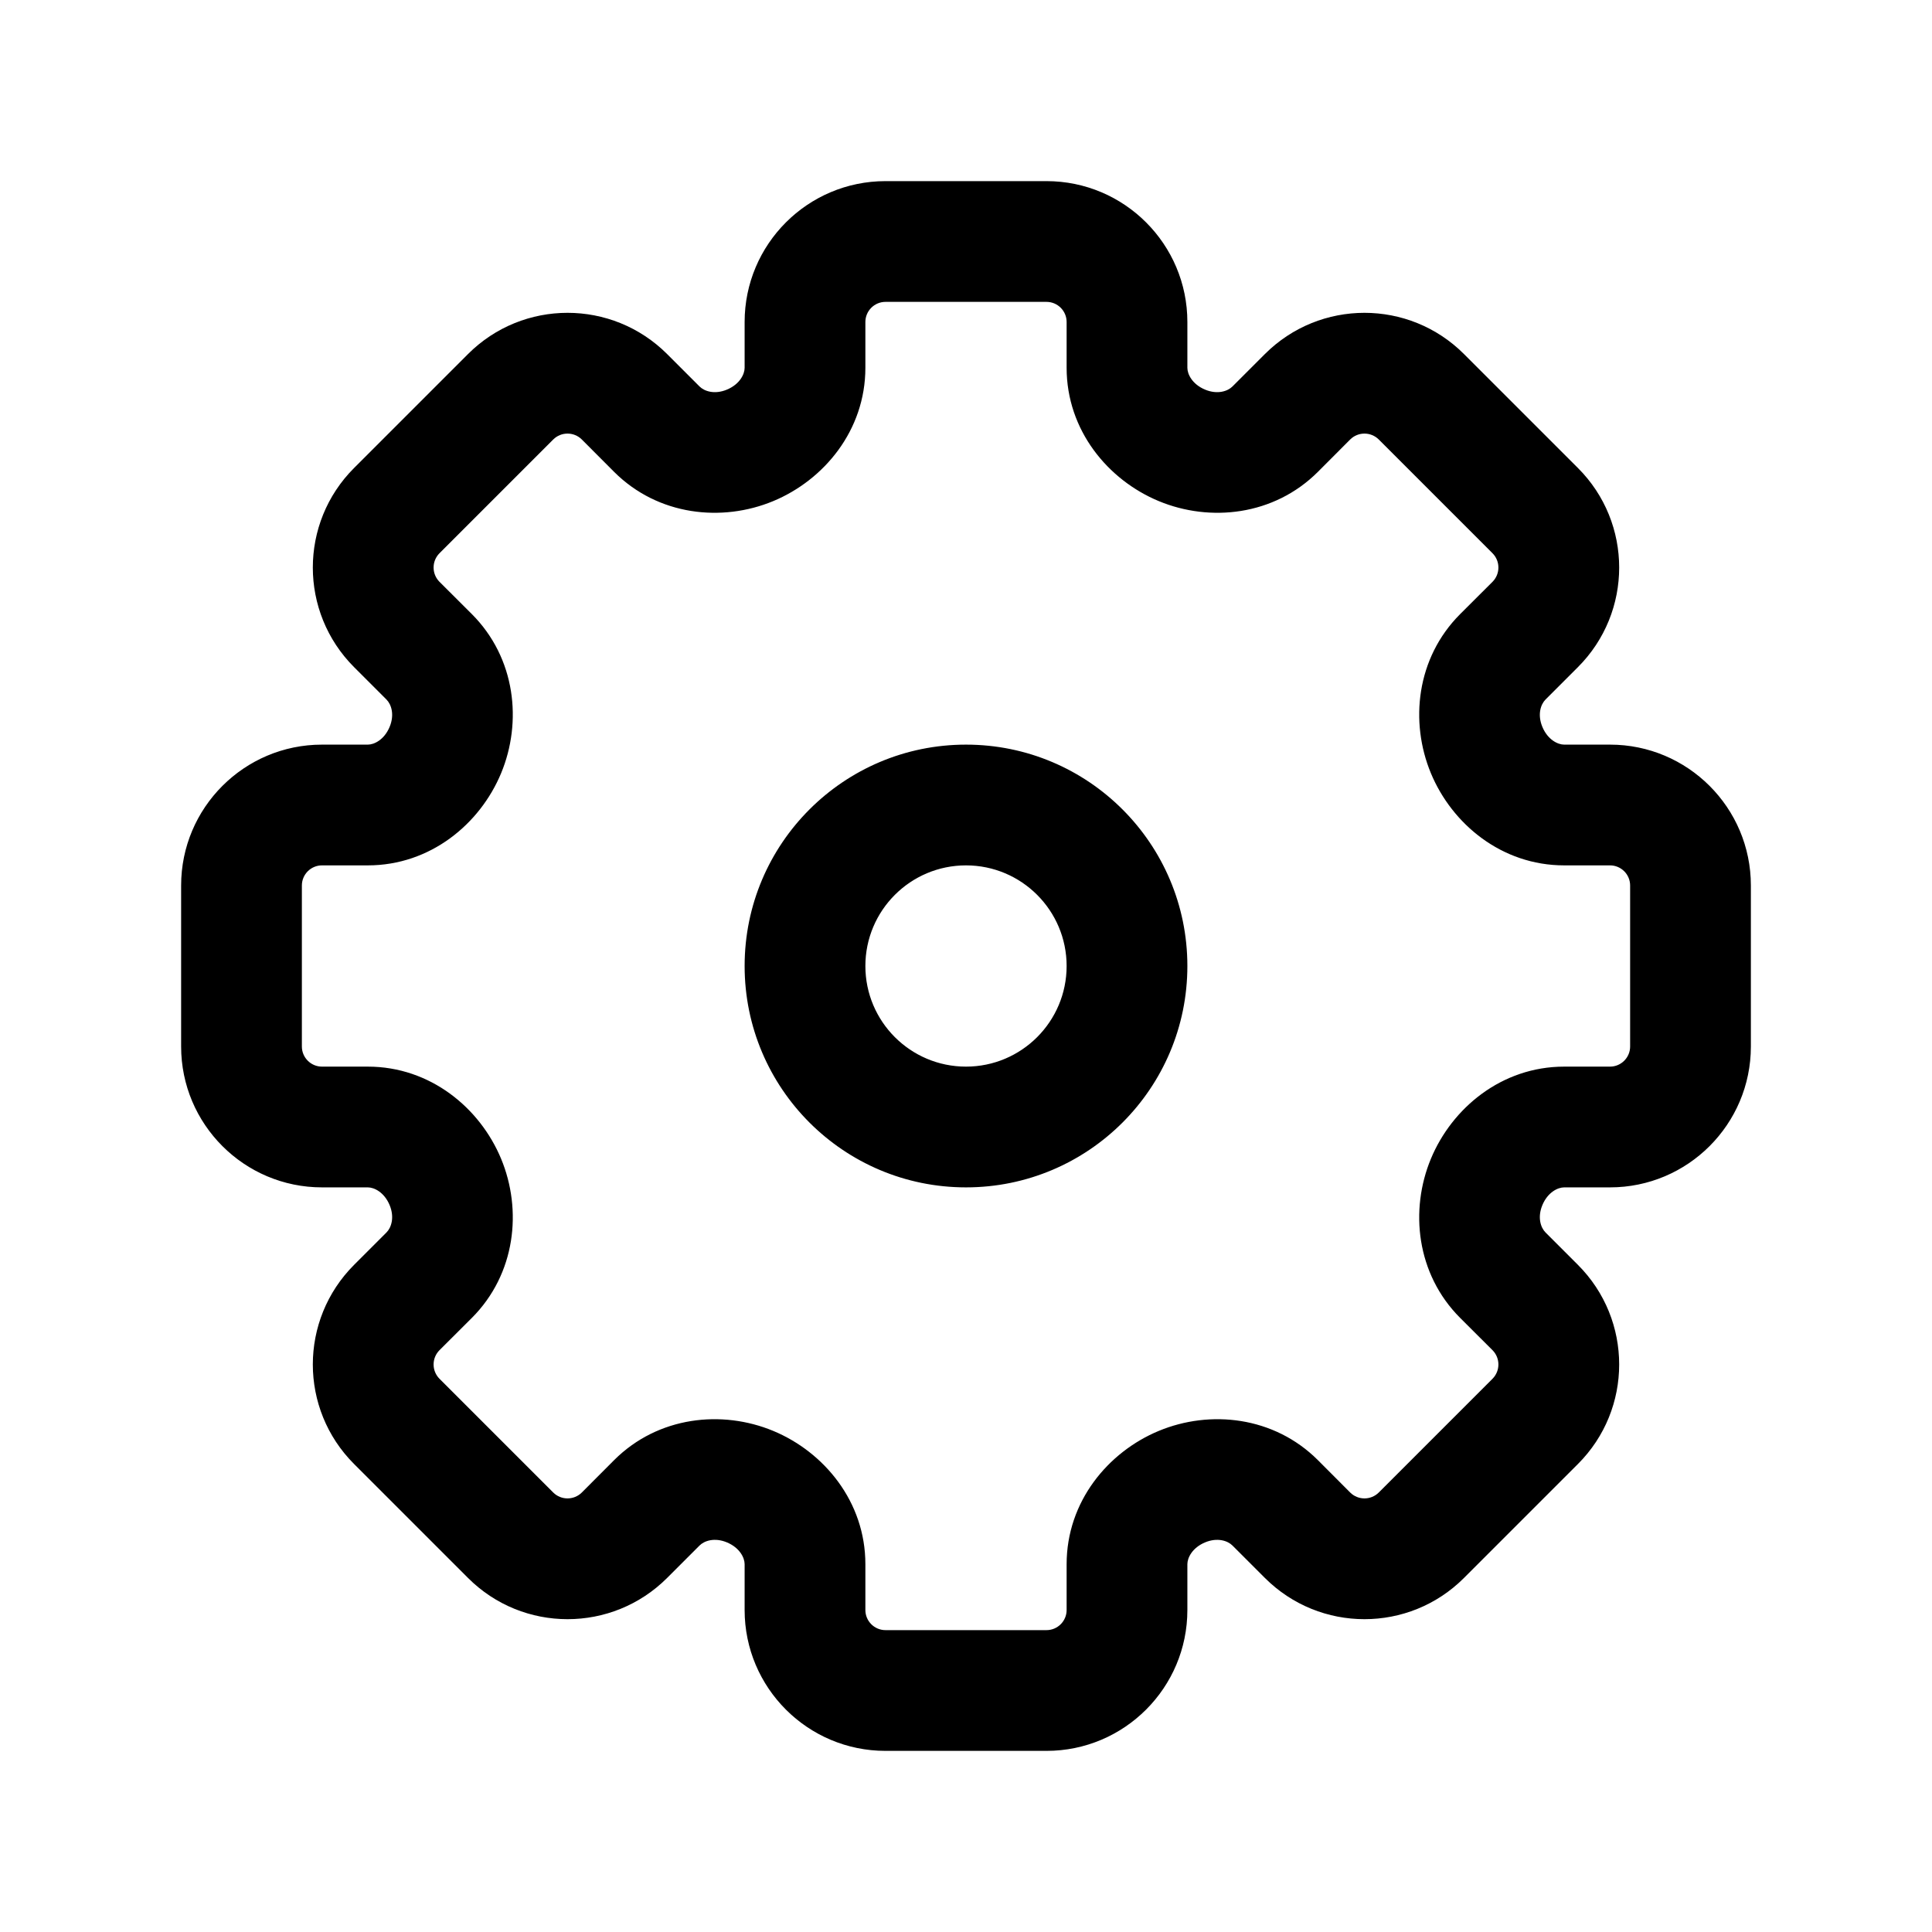
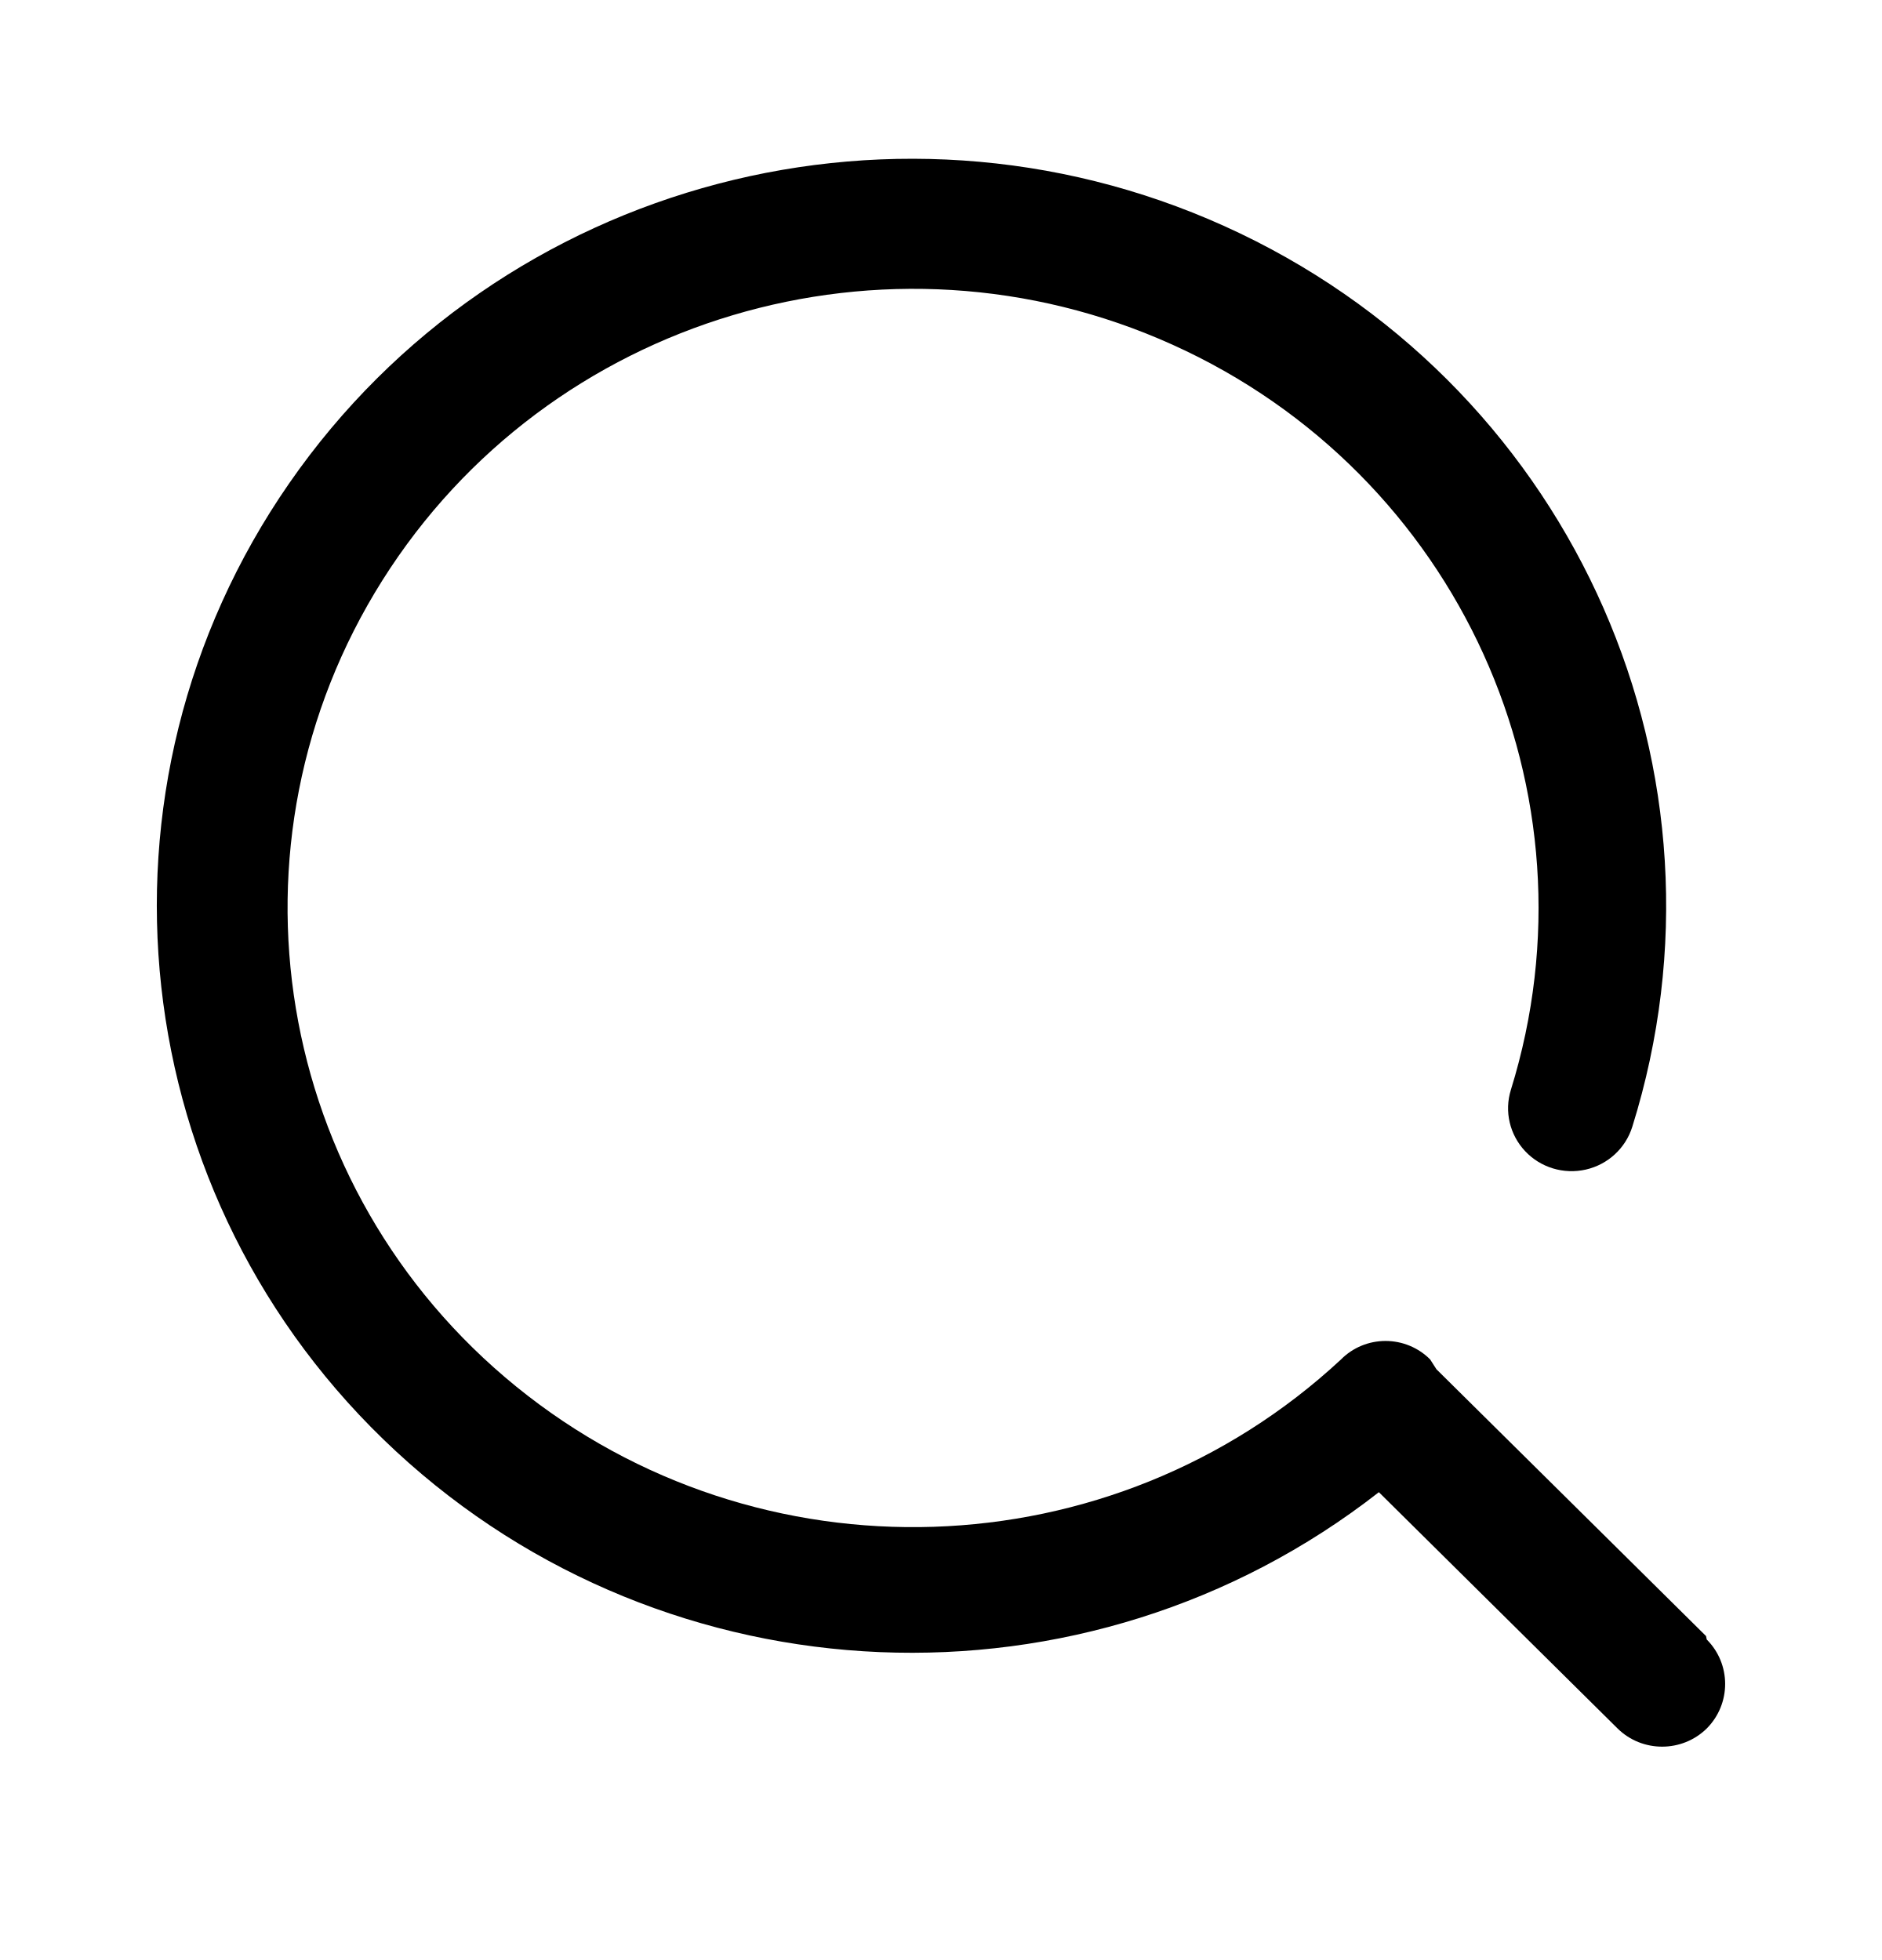
- <svg xmlns="http://www.w3.org/2000/svg" width="24" height="24" viewBox="0 0 24 24" fill="currentColor">
-   <path d="M16.243 4.929L16.773 5.459L16.773 5.459L16.243 4.929ZM15.84 5.331L16.371 5.862L15.84 5.331ZM19.071 6.343L19.601 5.813V5.813L19.071 6.343ZM17.657 4.929L17.127 5.459L17.127 5.459L17.657 4.929ZM18.669 8.16L19.199 8.69L19.199 8.69L18.669 8.16ZM19.071 7.757L18.541 7.227V7.227L19.071 7.757ZM20 10V9.25V10ZM19.431 10V10.75V10ZM19.071 16.243L19.601 15.712L19.601 15.712L19.071 16.243ZM18.669 15.84L18.138 16.371V16.371L18.669 15.84ZM17.657 19.071L17.127 18.541V18.541L17.657 19.071ZM19.071 17.657L19.601 18.187V18.187L19.071 17.657ZM15.84 18.669L16.371 18.138H16.371L15.84 18.669ZM16.243 19.071L15.712 19.601L15.712 19.601L16.243 19.071ZM7.757 19.071L8.288 19.601H8.288L7.757 19.071ZM8.16 18.669L8.69 19.199L8.69 19.199L8.16 18.669ZM4.929 17.657L5.459 17.127V17.127L4.929 17.657ZM6.343 19.071L5.813 19.601H5.813L6.343 19.071ZM5.331 15.84L5.862 16.371L5.862 16.371L5.331 15.84ZM4.929 16.243L5.459 16.773L4.929 16.243ZM4.569 10V9.25H4.569L4.569 10ZM4 10V10.75H4L4 10ZM4.929 7.757L4.399 8.288H4.399L4.929 7.757ZM5.331 8.16L5.862 7.629H5.862L5.331 8.16ZM6.343 4.929L6.873 5.459V5.459L6.343 4.929ZM4.929 6.343L5.459 6.873H5.459L4.929 6.343ZM8.16 5.331L7.629 5.862V5.862L8.16 5.331ZM7.757 4.929L8.288 4.399V4.399L7.757 4.929ZM9.318 5.532L9.605 6.225H9.605L9.318 5.532ZM5.532 9.318L6.225 9.605L5.532 9.318ZM5.532 14.682L6.225 14.395L5.532 14.682ZM9.318 18.468L9.605 17.775H9.605L9.318 18.468ZM14.682 18.468L14.395 17.775L14.682 18.468ZM18.468 14.682L19.16 14.97L18.468 14.682ZM18.468 9.318L17.775 9.605V9.605L18.468 9.318ZM14.682 5.532L14.395 6.225L14.682 5.532ZM13 2.25H11V3.75H13V2.25ZM14.75 4.569V4H13.25V4.569H14.75ZM15.712 4.399L15.31 4.801L16.371 5.862L16.773 5.459L15.712 4.399ZM19.601 5.813L18.187 4.399L17.127 5.459L18.541 6.873L19.601 5.813ZM19.199 8.69L19.601 8.288L18.541 7.227L18.138 7.629L19.199 8.69ZM20 9.25L19.431 9.25V10.75L20 10.75V9.25ZM21.75 13V11H20.25V13H21.75ZM19.431 14.75H20V13.25H19.431V14.75ZM19.601 15.712L19.199 15.31L18.138 16.371L18.541 16.773L19.601 15.712ZM18.187 19.601L19.601 18.187L18.541 17.127L17.127 18.541L18.187 19.601ZM15.31 19.199L15.712 19.601L16.773 18.541L16.371 18.138L15.31 19.199ZM14.75 20V19.431H13.25V20H14.75ZM11 21.75H13V20.25H11V21.75ZM9.25 19.431V20H10.75V19.431H9.25ZM8.288 19.601L8.69 19.199L7.629 18.138L7.227 18.541L8.288 19.601ZM4.399 18.187L5.813 19.601L6.873 18.541L5.459 17.127L4.399 18.187ZM4.801 15.31L4.399 15.712L5.459 16.773L5.862 16.371L4.801 15.31ZM4 14.75H4.569V13.25H4V14.75ZM2.25 11V13H3.75V11H2.25ZM4.569 9.25L4 9.25L4 10.75L4.569 10.75L4.569 9.25ZM4.399 8.288L4.801 8.69L5.862 7.629L5.459 7.227L4.399 8.288ZM5.813 4.399L4.399 5.813L5.459 6.873L6.873 5.459L5.813 4.399ZM8.69 4.801L8.288 4.399L7.227 5.459L7.629 5.862L8.69 4.801ZM9.25 4V4.569H10.75V4H9.25ZM9.605 6.225C10.236 5.963 10.75 5.346 10.75 4.569H9.25C9.25 4.648 9.19 4.773 9.03 4.84L9.605 6.225ZM7.629 5.862C8.175 6.407 8.969 6.489 9.605 6.225L9.03 4.84C8.876 4.904 8.749 4.86 8.69 4.801L7.629 5.862ZM6.873 5.459C6.971 5.362 7.129 5.362 7.227 5.459L8.288 4.399C7.604 3.715 6.496 3.715 5.813 4.399L6.873 5.459ZM5.459 7.227C5.362 7.129 5.362 6.971 5.459 6.873L4.399 5.813C3.715 6.496 3.715 7.604 4.399 8.288L5.459 7.227ZM6.225 9.605C6.489 8.969 6.407 8.175 5.862 7.629L4.801 8.69C4.86 8.749 4.904 8.876 4.84 9.03L6.225 9.605ZM4.569 10.75C5.346 10.75 5.963 10.236 6.225 9.605L4.84 9.03C4.773 9.19 4.648 9.25 4.569 9.25V10.75ZM3.75 11C3.75 10.862 3.862 10.75 4 10.75V9.25C3.034 9.25 2.25 10.034 2.25 11H3.75ZM4 13.25C3.862 13.25 3.75 13.138 3.75 13H2.25C2.25 13.966 3.034 14.75 4 14.75V13.25ZM6.225 14.395C5.963 13.764 5.346 13.25 4.569 13.25V14.75C4.648 14.75 4.773 14.81 4.84 14.97L6.225 14.395ZM5.862 16.371C6.407 15.825 6.489 15.031 6.225 14.395L4.84 14.97C4.904 15.124 4.86 15.251 4.801 15.31L5.862 16.371ZM5.459 17.127C5.362 17.029 5.362 16.871 5.459 16.773L4.399 15.712C3.715 16.396 3.715 17.504 4.399 18.187L5.459 17.127ZM7.227 18.541C7.129 18.638 6.971 18.638 6.873 18.541L5.813 19.601C6.496 20.285 7.604 20.285 8.288 19.601L7.227 18.541ZM9.605 17.775C8.969 17.511 8.175 17.593 7.629 18.138L8.69 19.199C8.749 19.14 8.876 19.096 9.03 19.16L9.605 17.775ZM10.75 19.431C10.75 18.654 10.236 18.037 9.605 17.775L9.03 19.16C9.19 19.227 9.25 19.352 9.25 19.431H10.75ZM11 20.25C10.862 20.25 10.75 20.138 10.75 20H9.25C9.25 20.966 10.034 21.75 11 21.75V20.25ZM13.25 20C13.25 20.138 13.138 20.25 13 20.25V21.75C13.966 21.75 14.75 20.966 14.75 20H13.25ZM14.395 17.775C13.764 18.037 13.25 18.654 13.25 19.431H14.75C14.75 19.352 14.81 19.227 14.97 19.16L14.395 17.775ZM16.371 18.138C15.825 17.593 15.031 17.511 14.395 17.775L14.97 19.16C15.124 19.096 15.251 19.14 15.31 19.199L16.371 18.138ZM17.127 18.541C17.029 18.638 16.871 18.638 16.773 18.541L15.712 19.601C16.396 20.285 17.504 20.285 18.187 19.601L17.127 18.541ZM18.541 16.773C18.638 16.871 18.638 17.029 18.541 17.127L19.601 18.187C20.285 17.504 20.285 16.396 19.601 15.712L18.541 16.773ZM17.775 14.395C17.511 15.031 17.593 15.825 18.138 16.371L19.199 15.31C19.14 15.251 19.096 15.124 19.16 14.97L17.775 14.395ZM19.431 13.25C18.654 13.25 18.037 13.764 17.775 14.395L19.16 14.97C19.227 14.81 19.352 14.75 19.431 14.75V13.25ZM20.25 13C20.25 13.138 20.138 13.25 20 13.25V14.75C20.966 14.75 21.75 13.966 21.75 13H20.25ZM20 10.75C20.138 10.75 20.25 10.862 20.25 11H21.75C21.75 10.034 20.966 9.25 20 9.25V10.75ZM17.775 9.605C18.037 10.236 18.654 10.75 19.431 10.75V9.25C19.352 9.25 19.227 9.19 19.16 9.03L17.775 9.605ZM18.138 7.629C17.593 8.175 17.511 8.969 17.775 9.605L19.16 9.03C19.096 8.876 19.14 8.749 19.199 8.69L18.138 7.629ZM18.541 6.873C18.638 6.971 18.638 7.129 18.541 7.227L19.601 8.288C20.285 7.604 20.285 6.496 19.601 5.813L18.541 6.873ZM16.773 5.459C16.871 5.362 17.029 5.362 17.127 5.459L18.187 4.399C17.504 3.715 16.396 3.715 15.712 4.399L16.773 5.459ZM14.395 6.225C15.031 6.489 15.825 6.407 16.371 5.862L15.31 4.801C15.251 4.86 15.124 4.904 14.97 4.84L14.395 6.225ZM13.25 4.569C13.25 5.346 13.764 5.963 14.395 6.225L14.97 4.84C14.81 4.773 14.75 4.648 14.75 4.569H13.25ZM11 2.25C10.034 2.25 9.25 3.034 9.25 4H10.75C10.75 3.862 10.862 3.75 11 3.75V2.25ZM13 3.75C13.138 3.75 13.25 3.862 13.25 4H14.75C14.75 3.034 13.966 2.25 13 2.25V3.75ZM13.25 12C13.25 12.69 12.69 13.25 12 13.25V14.75C13.519 14.75 14.75 13.519 14.75 12H13.25ZM12 13.25C11.31 13.25 10.75 12.69 10.75 12H9.25C9.25 13.519 10.481 14.75 12 14.75V13.25ZM10.75 12C10.75 11.31 11.31 10.75 12 10.75V9.25C10.481 9.25 9.25 10.481 9.25 12H10.75ZM12 10.75C12.69 10.75 13.25 11.31 13.25 12H14.75C14.75 10.481 13.519 9.25 12 9.25V10.75Z" fill="currentColor" />
+ <svg xmlns="http://www.w3.org/2000/svg" width="24" height="25" viewBox="0 0 24 25" fill="none">
+   <path d="M21.756 20.868L18.318 17.465L18.238 17.34C18.088 17.189 17.883 17.104 17.669 17.104C17.455 17.104 17.25 17.189 17.101 17.34C14.18 20.055 9.678 20.202 6.582 17.685C3.486 15.168 2.756 10.768 4.876 7.403C6.996 4.038 11.308 2.751 14.953 4.397C18.598 6.043 20.444 10.11 19.267 13.902C19.182 14.176 19.252 14.473 19.449 14.683C19.646 14.893 19.941 14.982 20.223 14.918C20.505 14.854 20.731 14.645 20.816 14.371C22.222 9.872 20.098 5.031 15.816 2.978C11.534 0.926 6.381 2.279 3.689 6.163C0.997 10.046 1.575 15.294 5.049 18.511C8.523 21.729 13.85 21.951 17.584 19.033L20.628 22.047C20.942 22.356 21.45 22.356 21.765 22.047C22.078 21.732 22.078 21.226 21.765 20.912L21.756 20.868Z" fill="currentColor" />
</svg>
